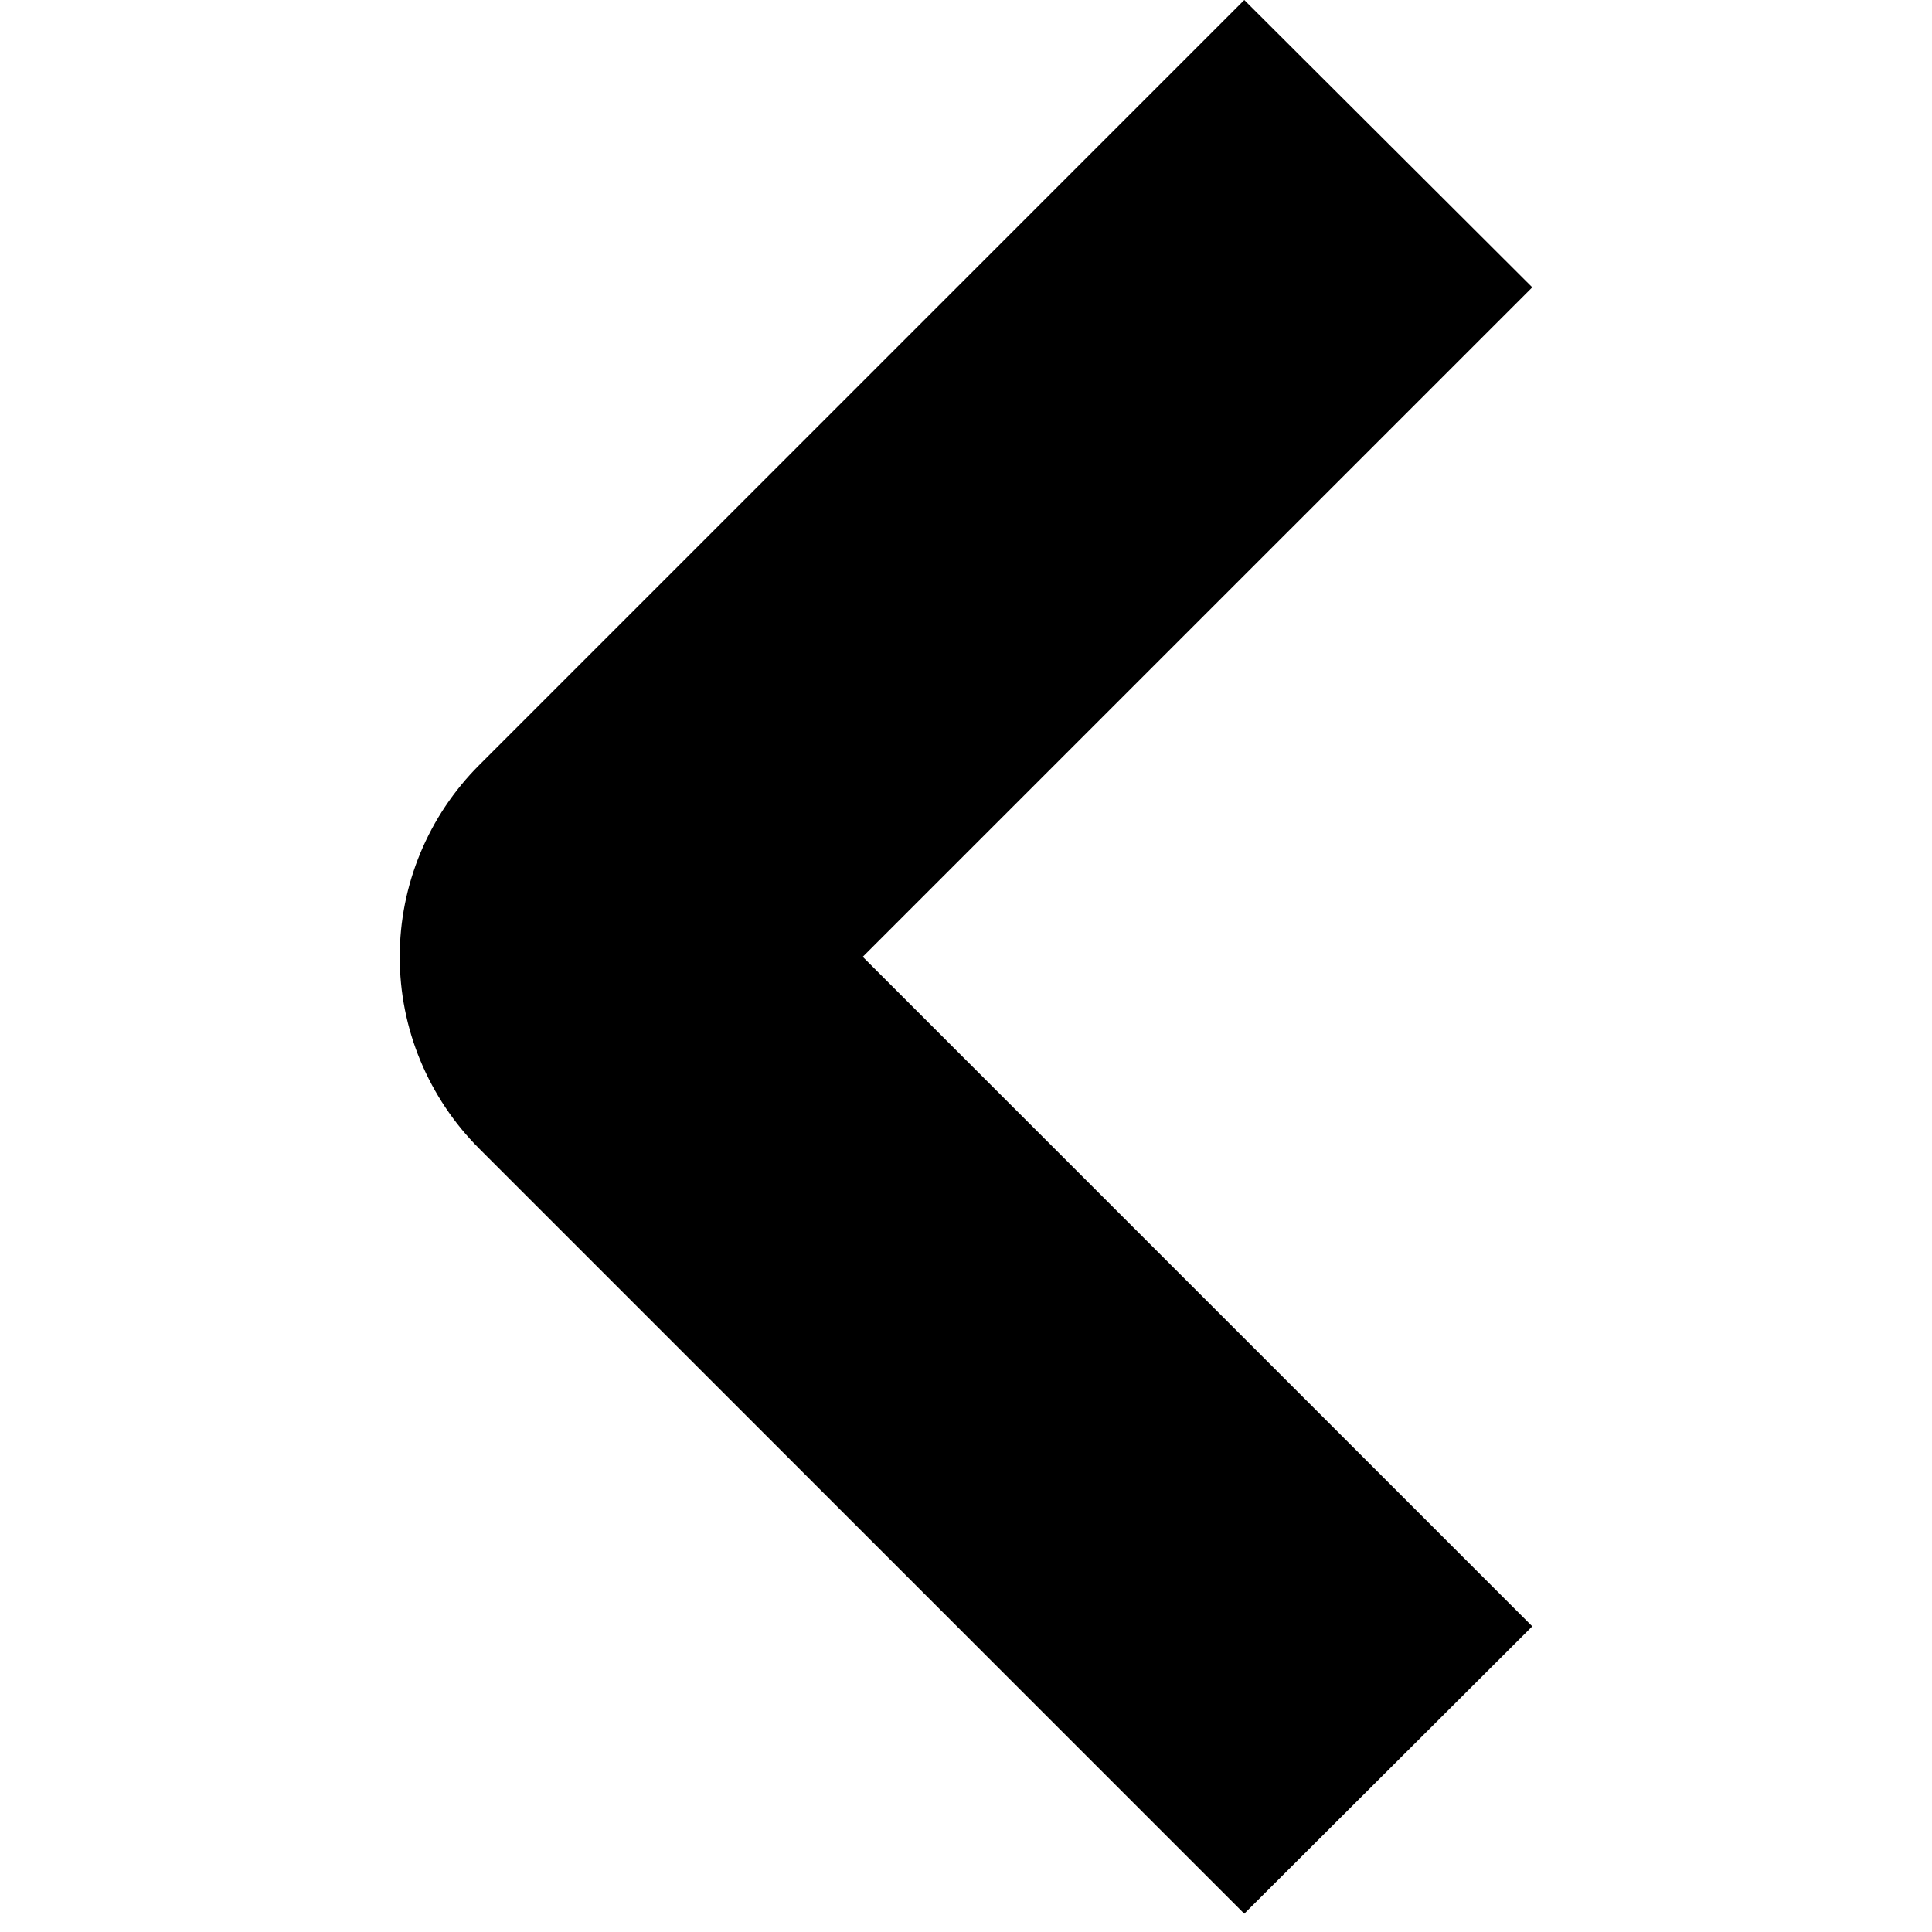
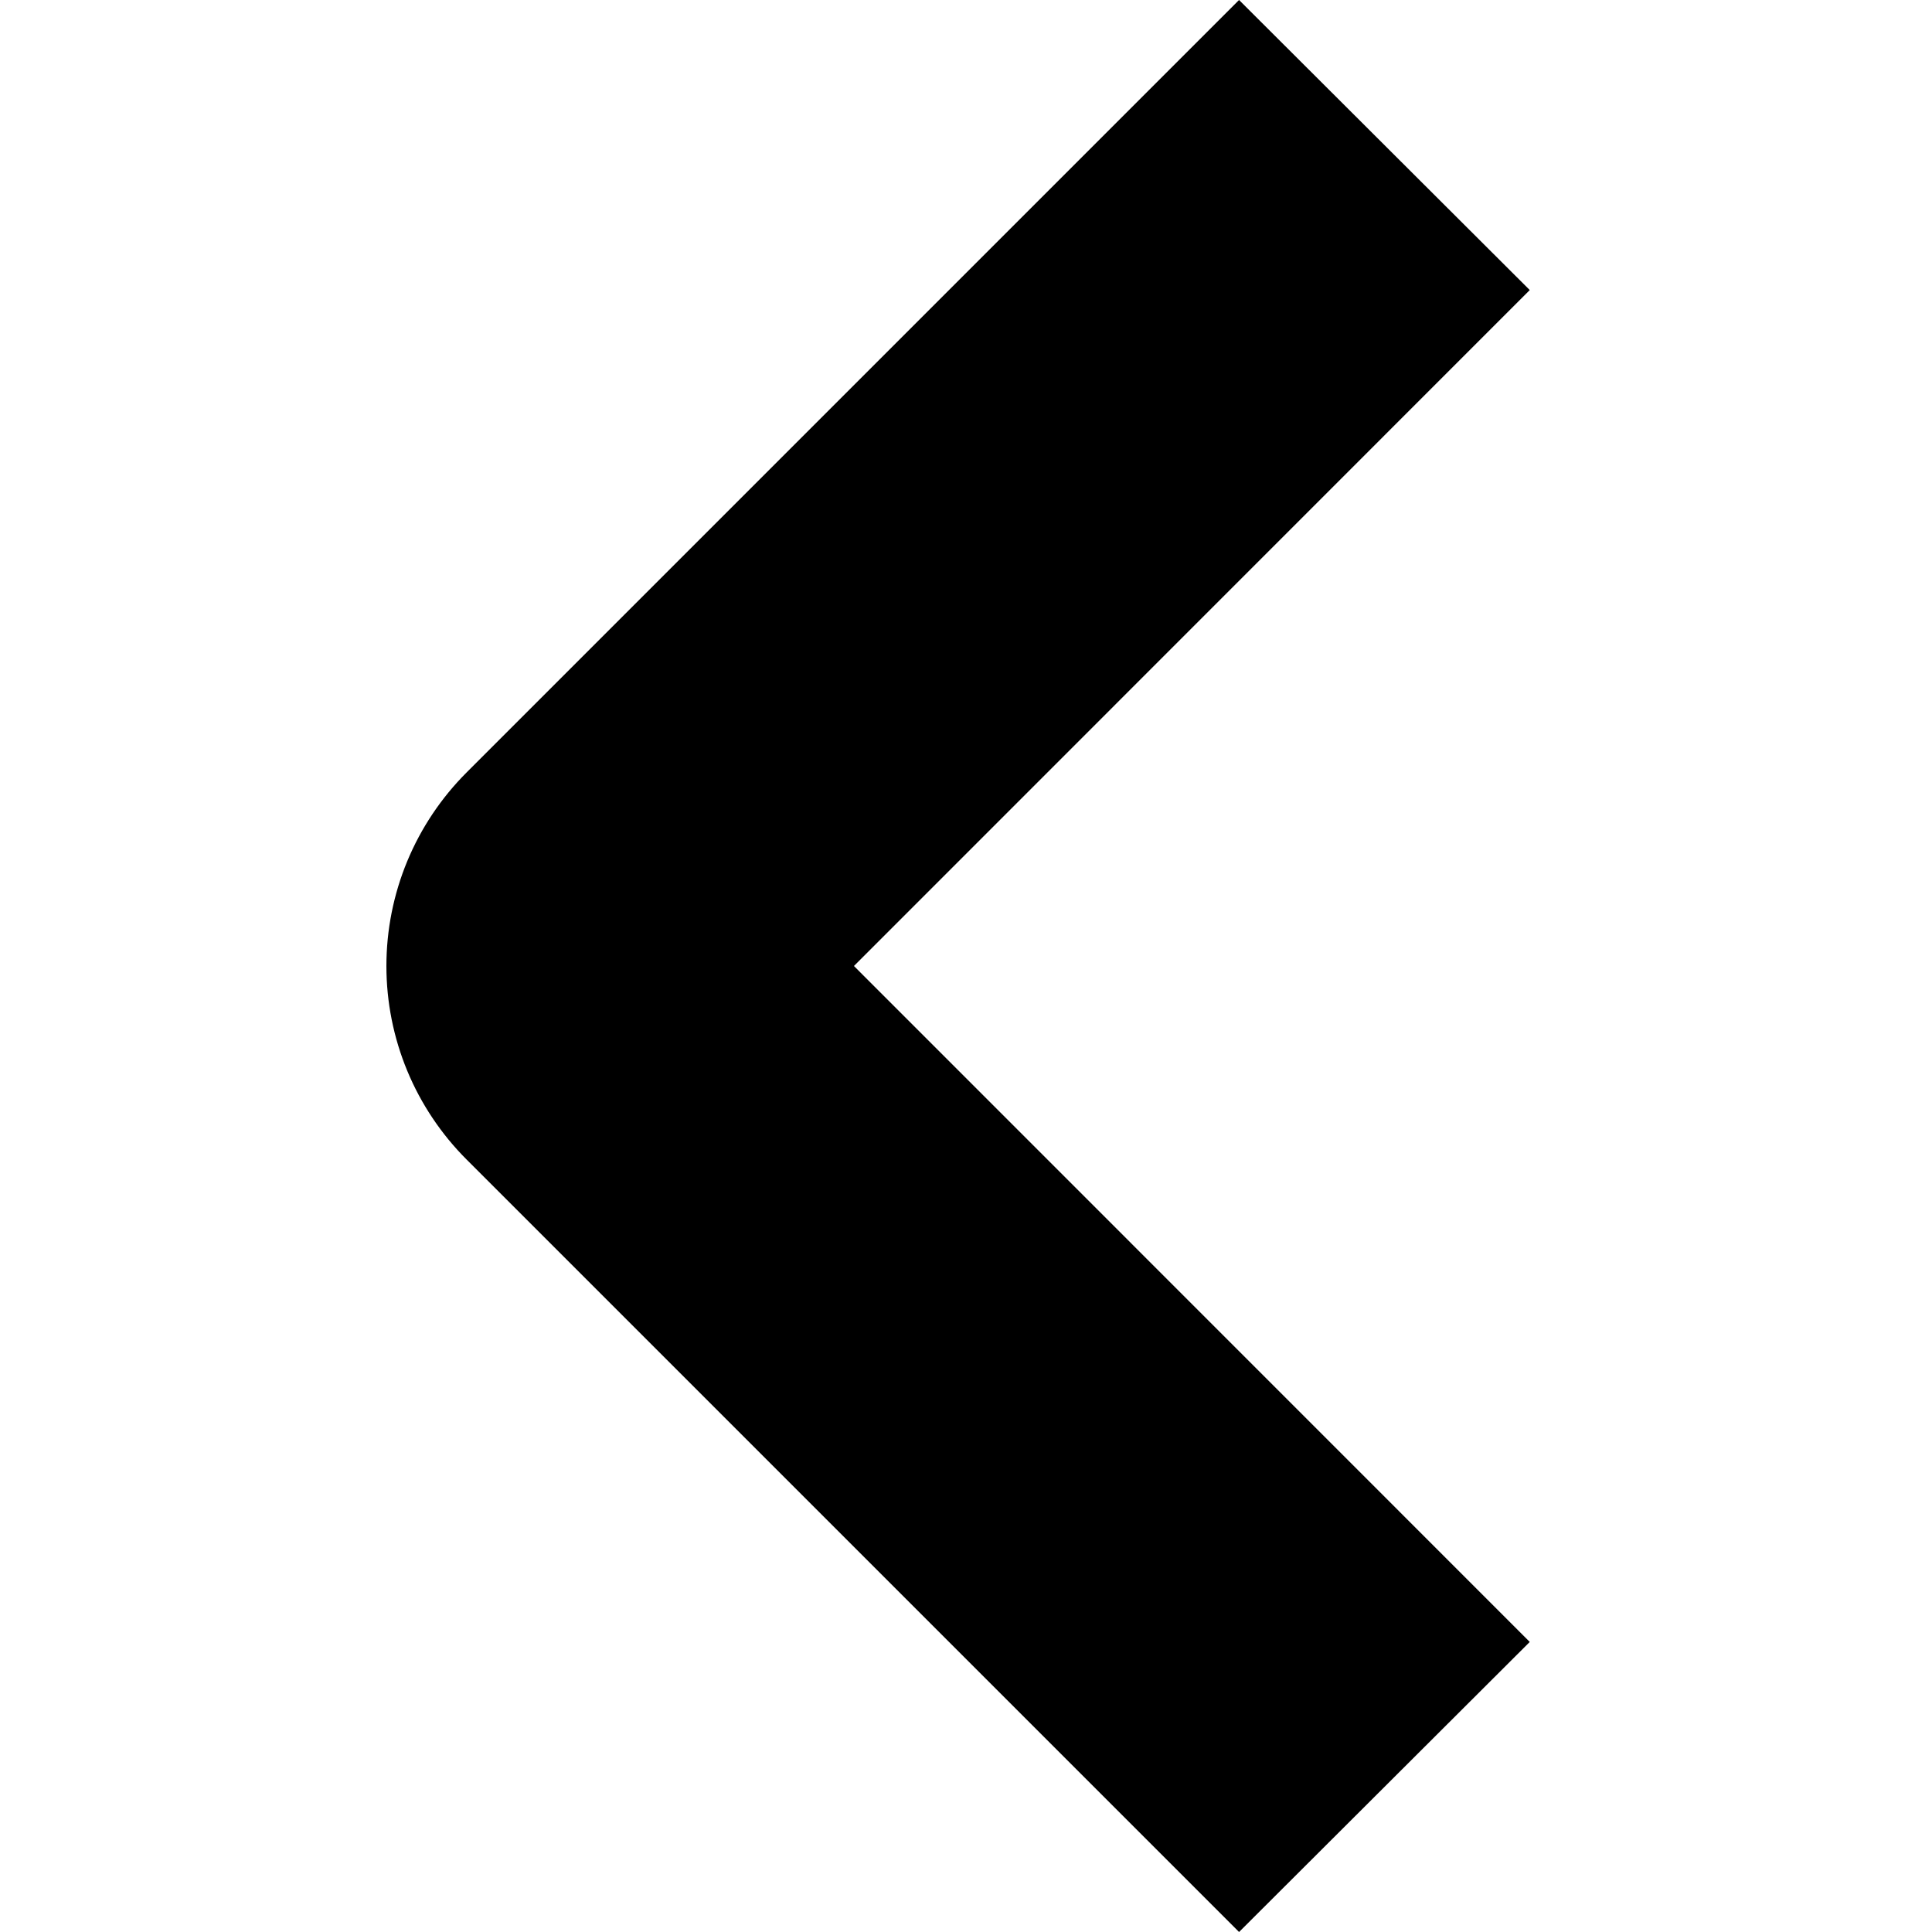
- <svg xmlns="http://www.w3.org/2000/svg" width="1.25em" height="1.25em" fill="none" viewBox="0 0 17 29">
-   <path fill="currentColor" d="M12.677 0L17 4.313L6.95 14.362L17 24.412L12.677 28.725L1.193 17.241C0.815 16.863 0.515 16.414 0.31 15.92C0.105 15.427 0 14.897 0 14.362C0 13.828 0.105 13.298 0.31 12.804C0.515 12.31 0.815 11.862 1.193 11.484L12.677 0Z" />
+ <svg xmlns="http://www.w3.org/2000/svg" width="1.25em" height="1.25em" fill="none" viewBox="0 0 9 15">
+   <path fill="currentColor" d="M6.62 0L8.877 2.252L3.63 7.5L8.877 12.748L6.62 15L0.623 9.003C0.426 8.806 0.269 8.572 0.162 8.314C0.055 8.056 0 7.779 0 7.5C0 7.221 0.055 6.944 0.162 6.686C0.269 6.428 0.426 6.194 0.623 5.997L6.62 0Z" />
</svg>
